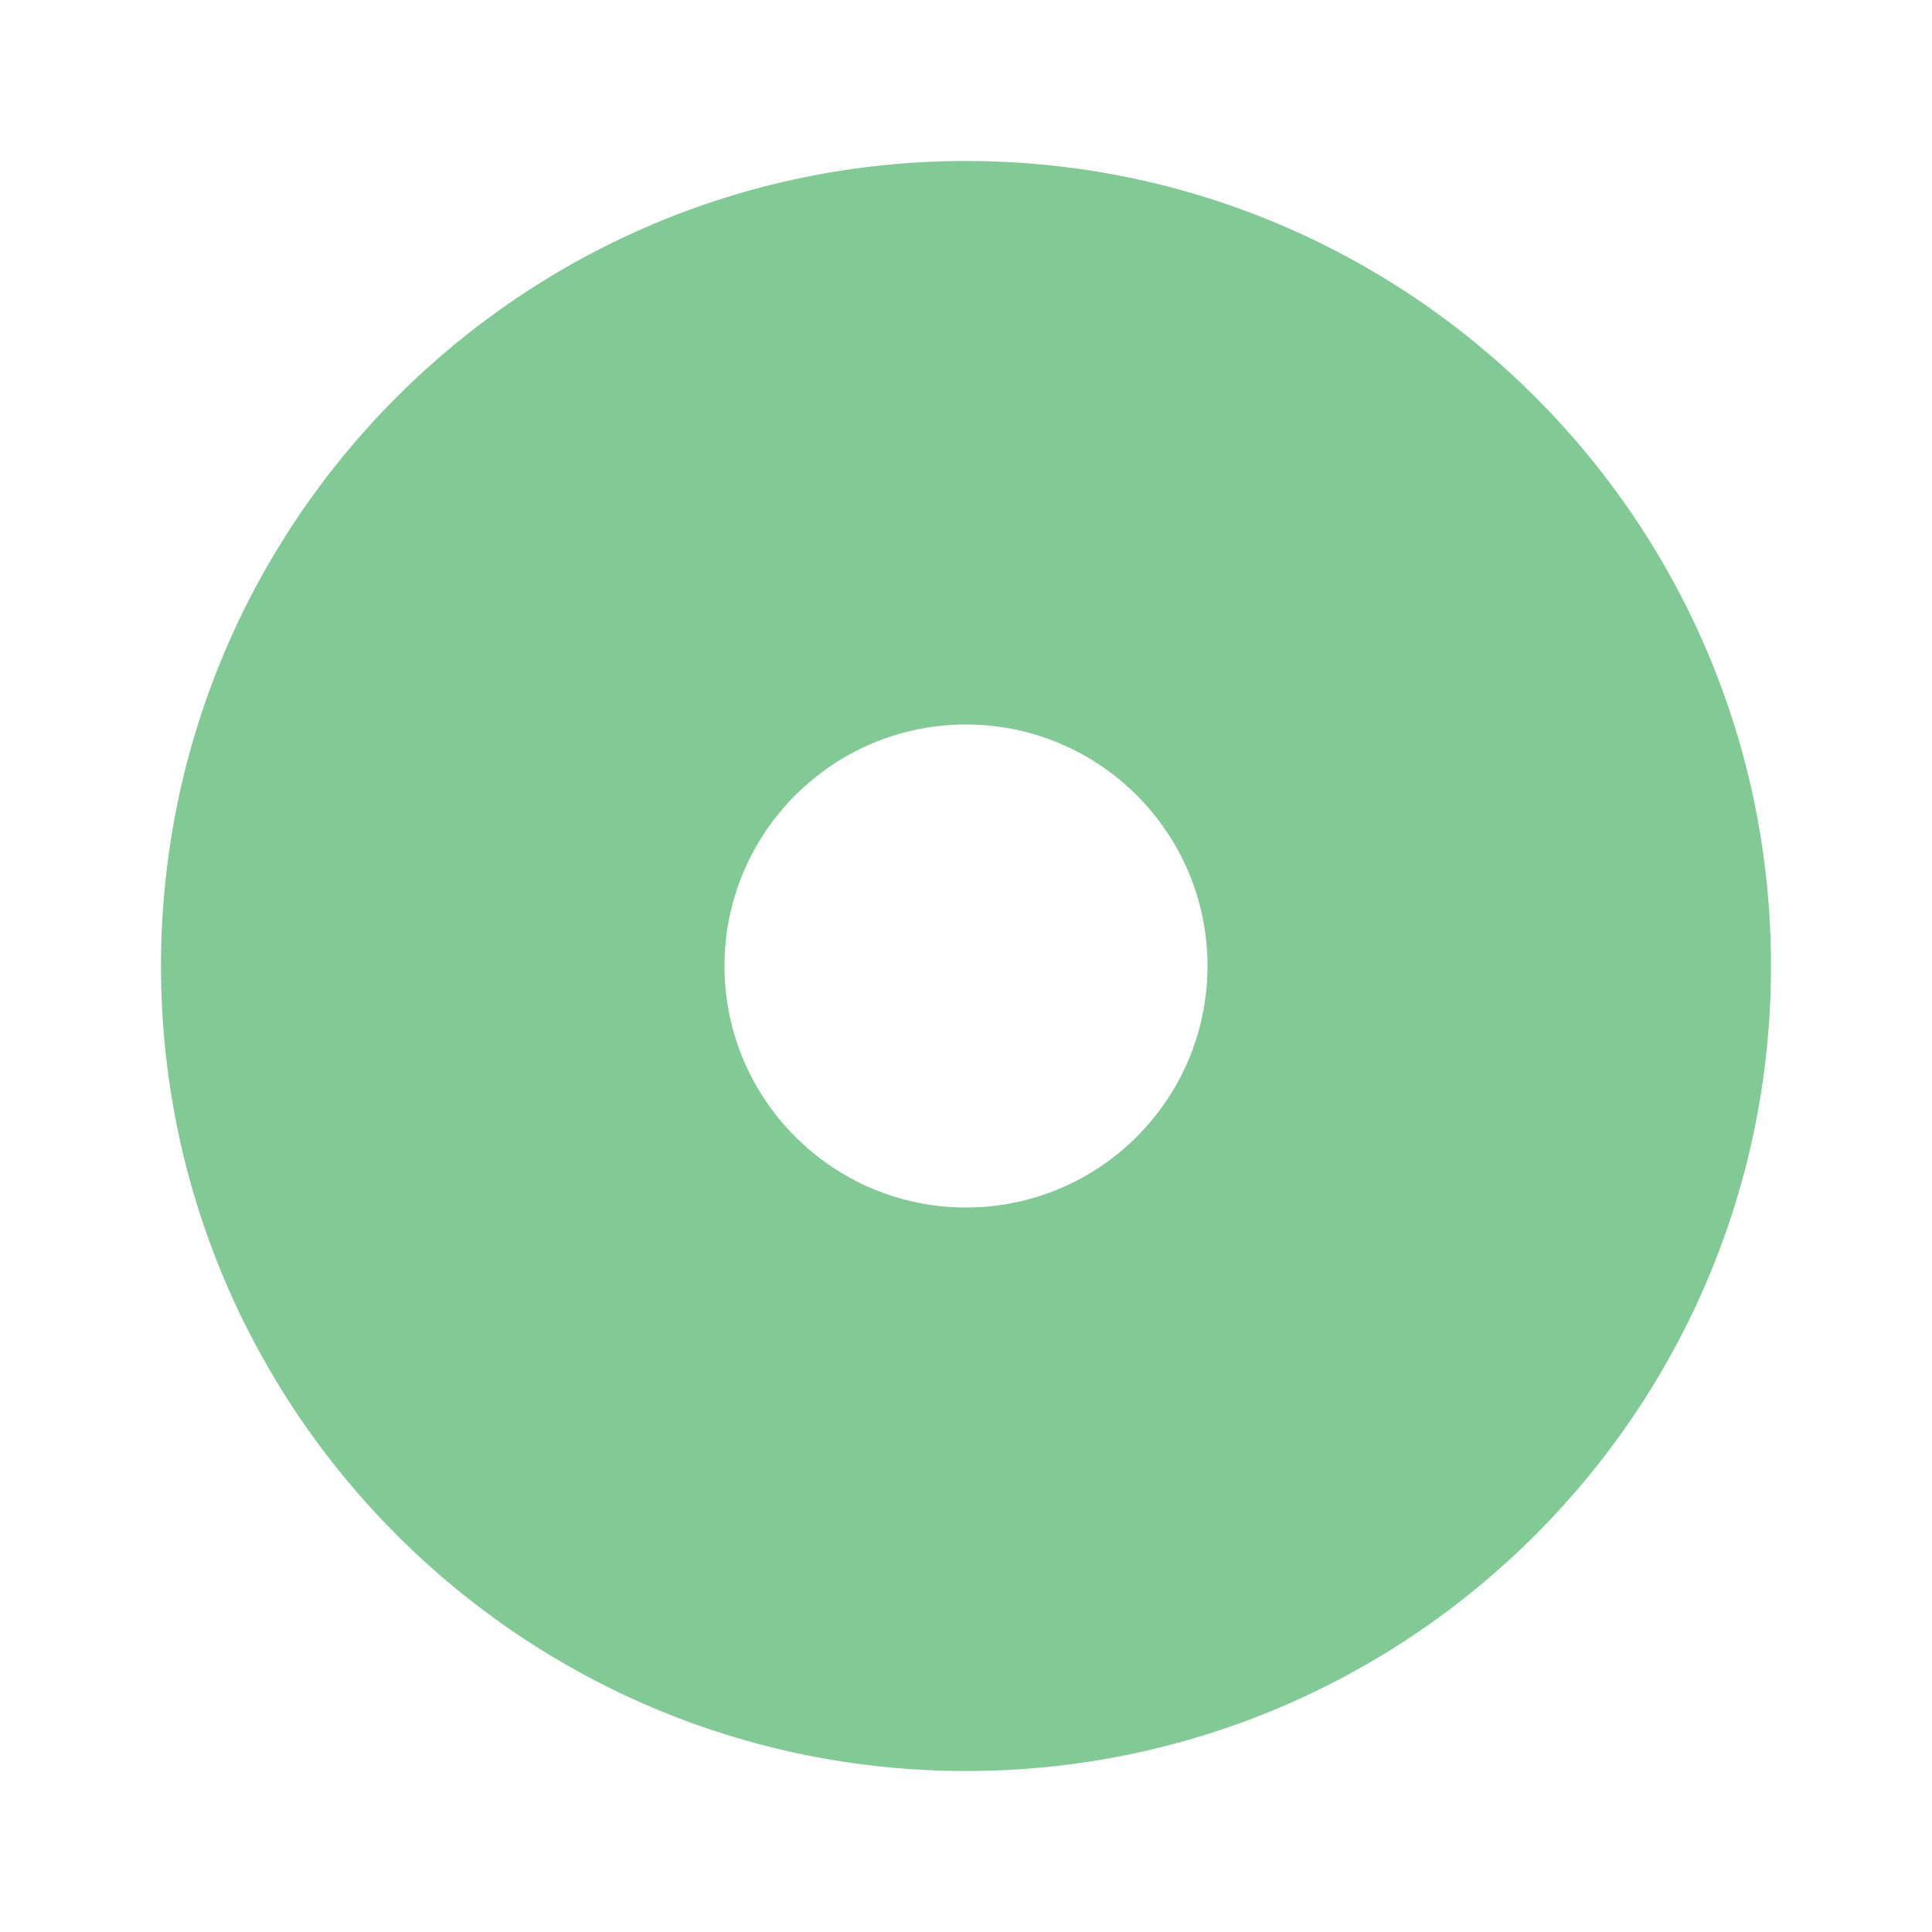
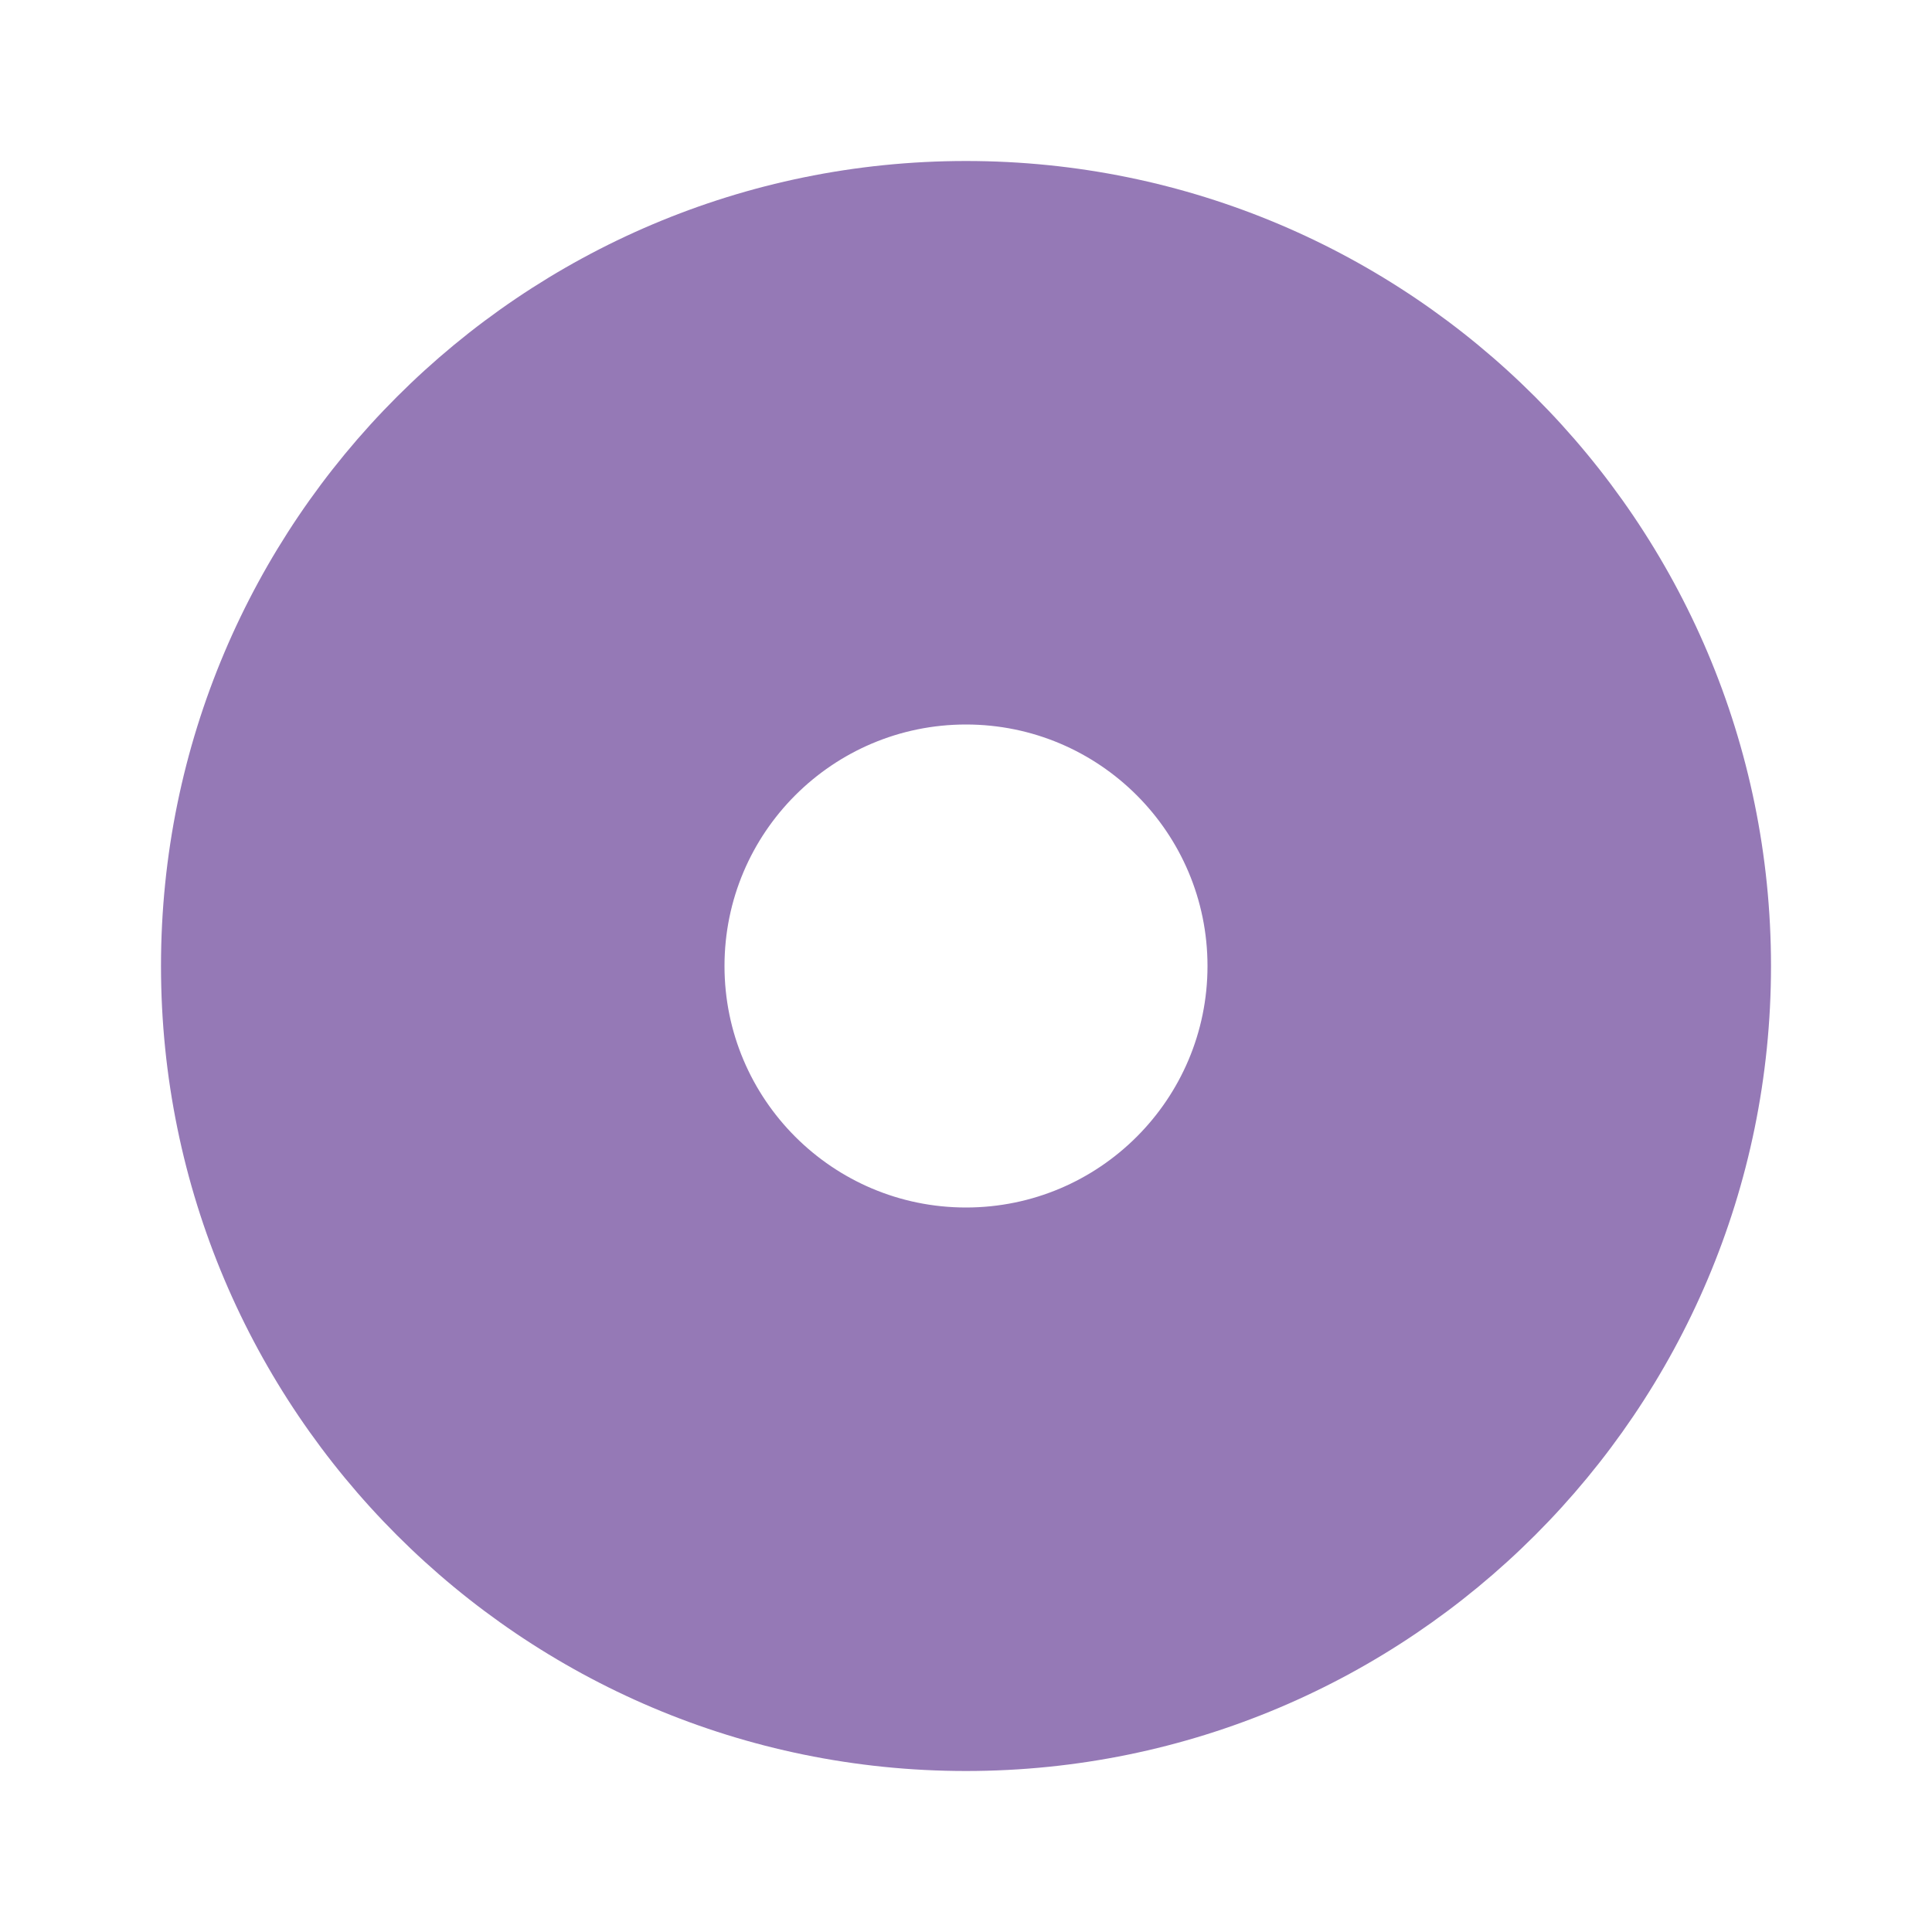
<svg xmlns="http://www.w3.org/2000/svg" width="24" height="24" version="1.1" viewBox="0 0 24 24">
-   <path d="m12 2c-5.52 0-10 4.48-10 10s4.48 10 10 10c5.52 0 10-4.48 10-10s-4.48-10-10-10zm0 7c1.656 0 3 1.344 3 3s-1.344 3-3 3-3-1.344-3-3 1.344-3 3-3z" fill="#81c995" />
+   <path d="m12 2c-5.52 0-10 4.48-10 10s4.48 10 10 10c5.52 0 10-4.48 10-10s-4.48-10-10-10zm0 7c1.656 0 3 1.344 3 3s-1.344 3-3 3-3-1.344-3-3 1.344-3 3-3z" fill="#9579b6" />
</svg>
